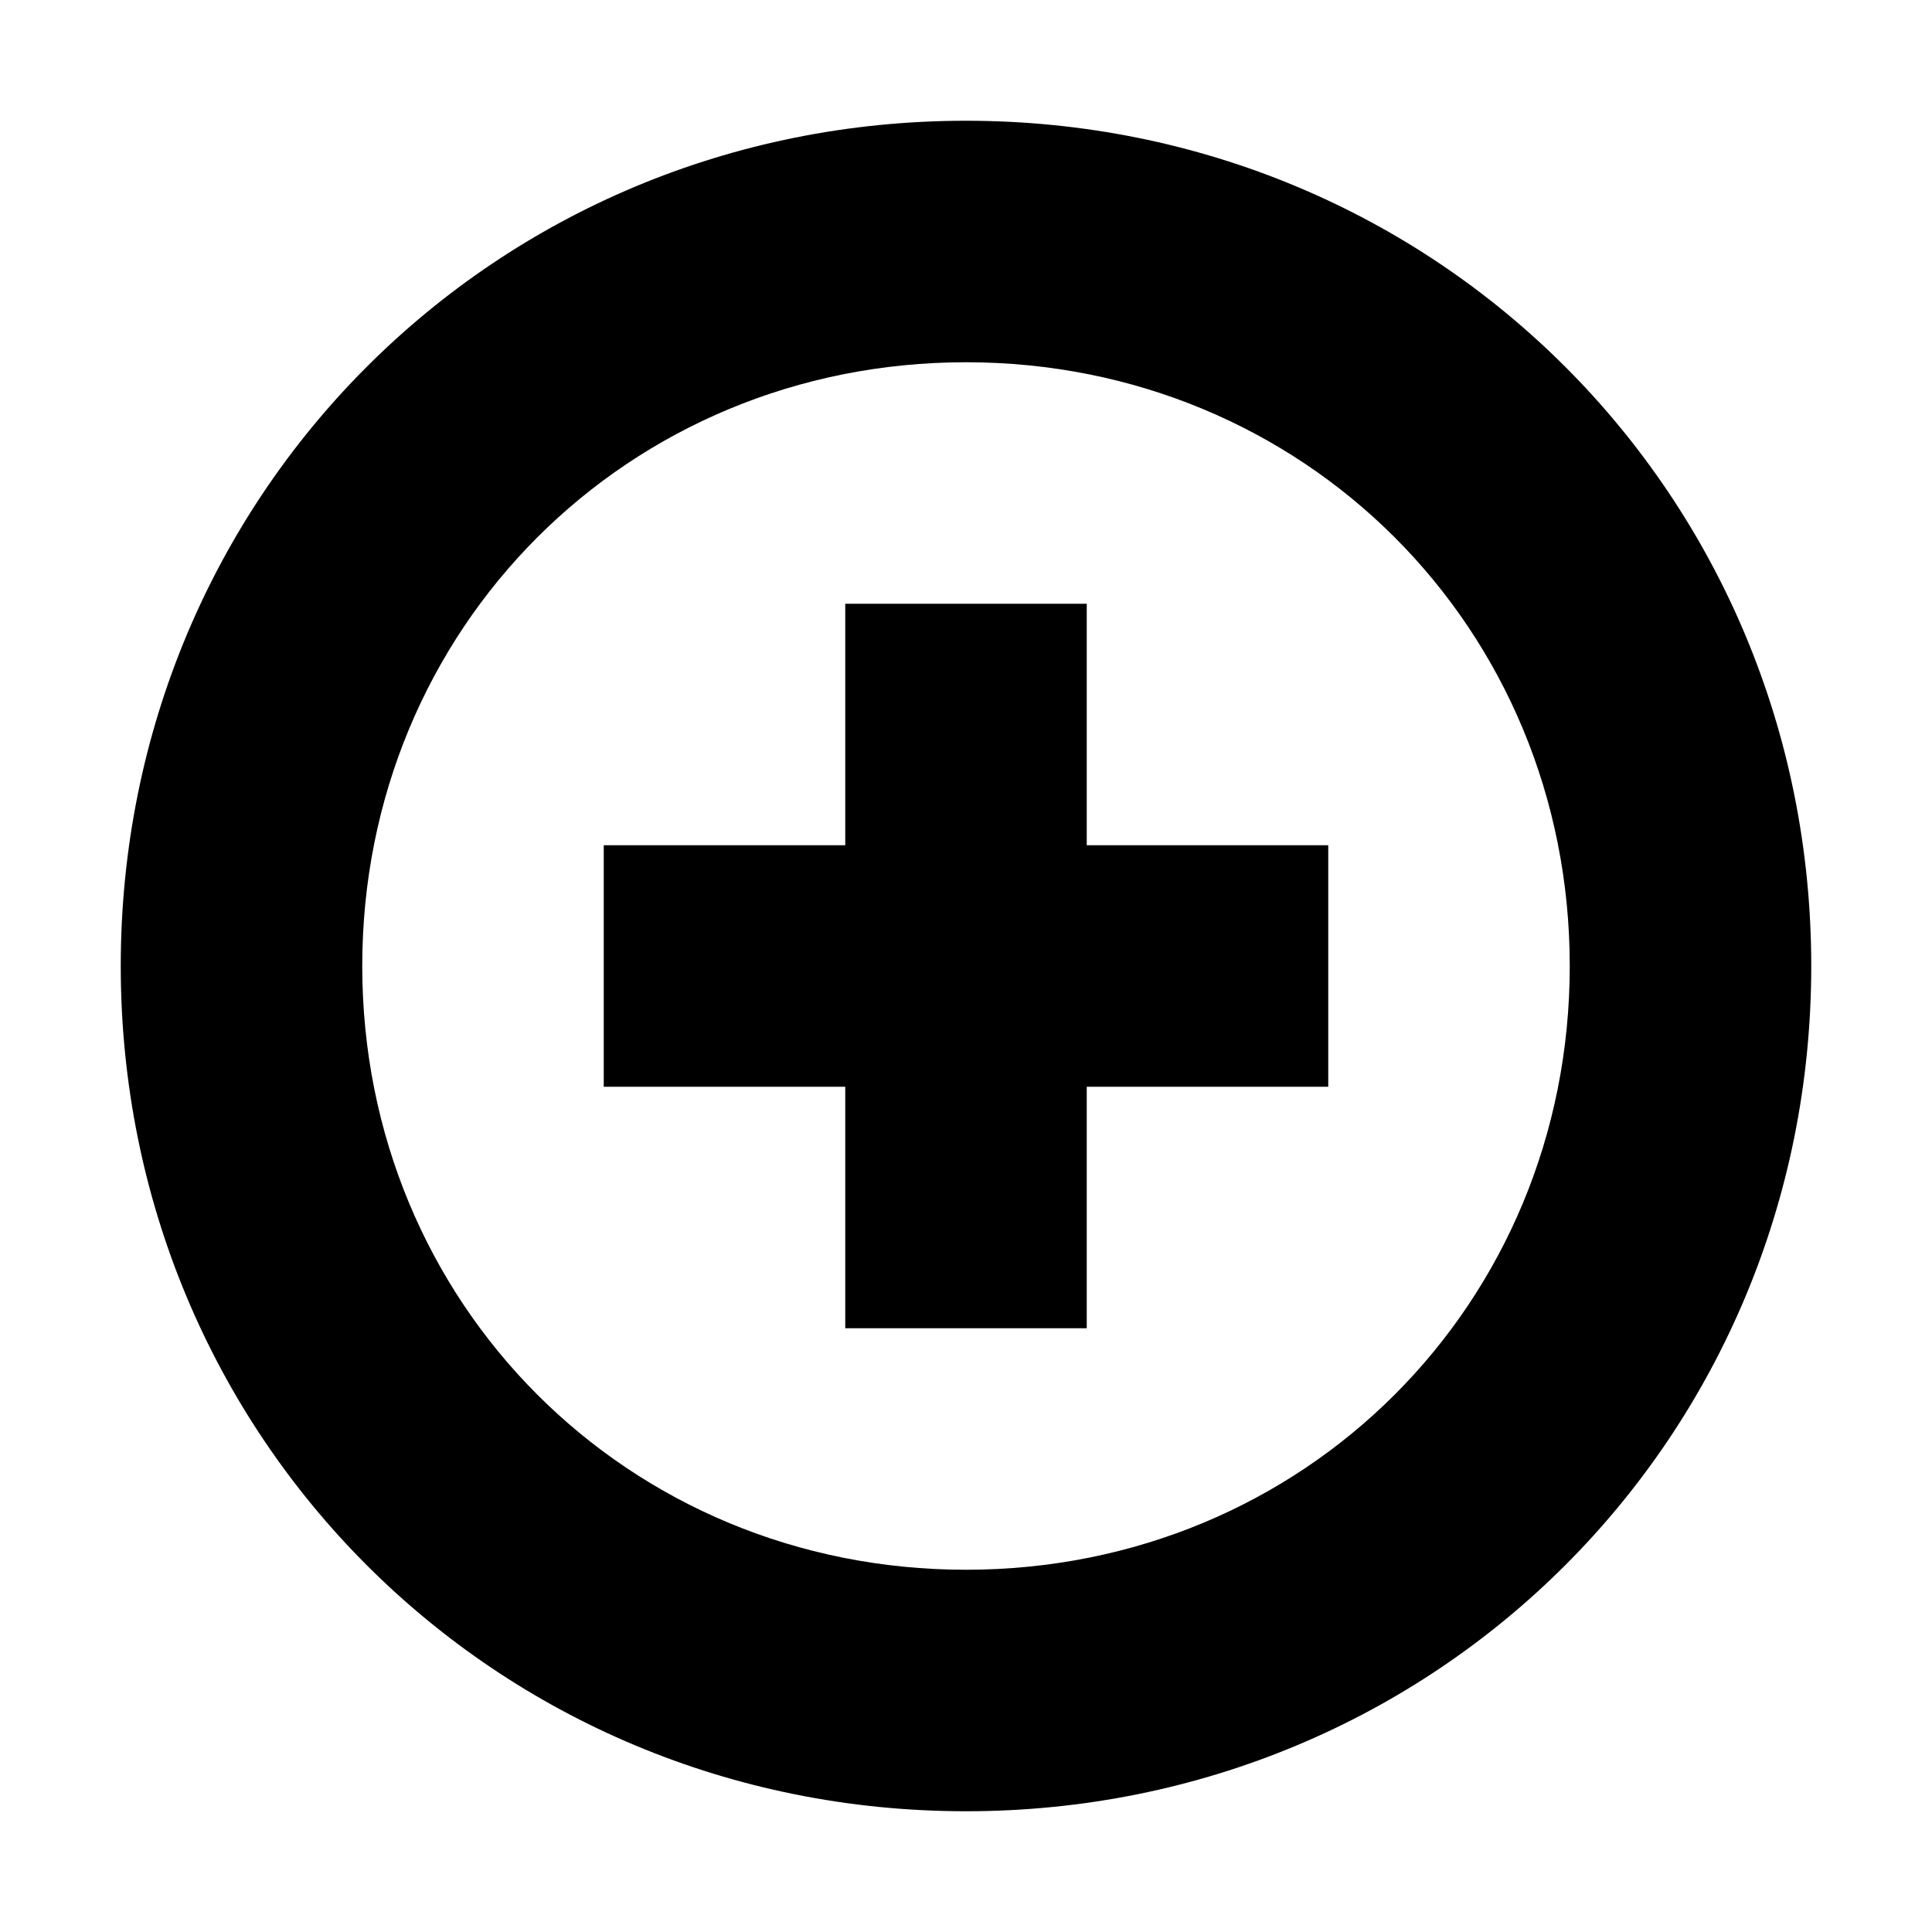
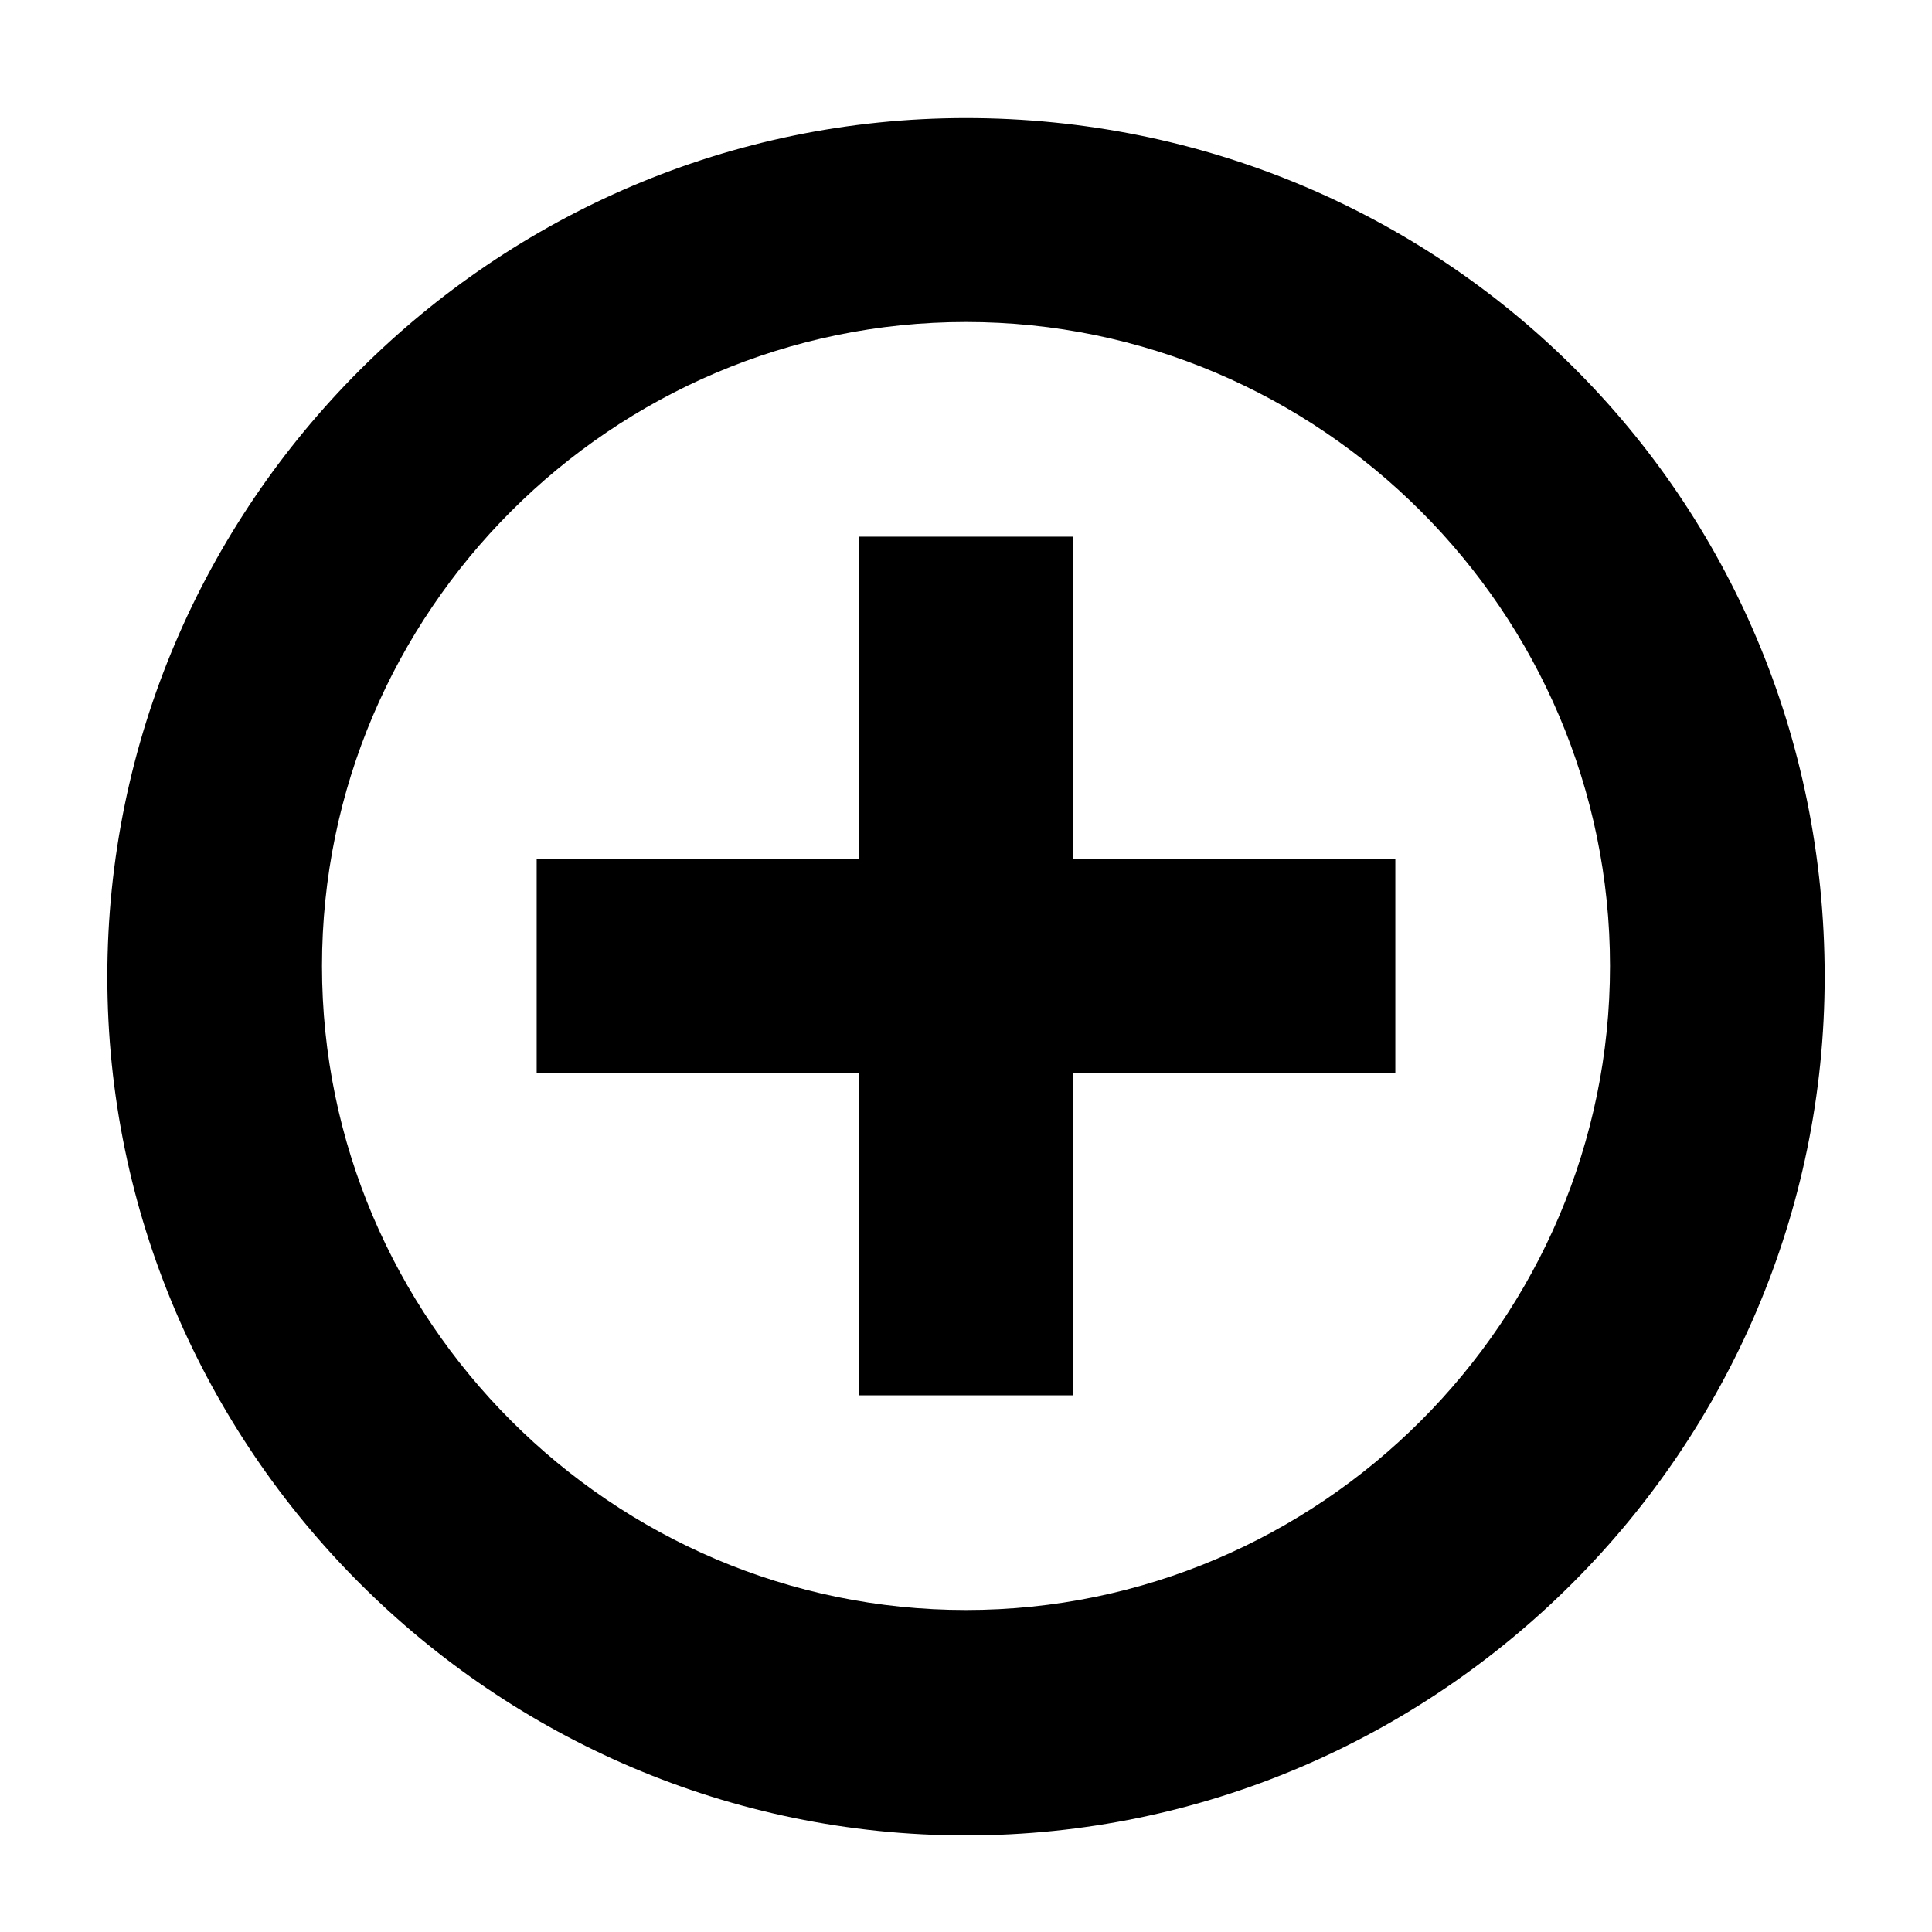
- <svg xmlns="http://www.w3.org/2000/svg" version="1.1" id="_x31_" x="0px" y="0px" viewBox="0 0 16 16" style="enable-background:new 0 0 16 16;" xml:space="preserve">
+ <svg xmlns="http://www.w3.org/2000/svg" version="1.1" id="_x31_" x="0px" y="0px" viewBox="0 0 18 18" style="enable-background:new 0 0 18 18;" xml:space="preserve">
  <style type="text/css">
	.st0{fill-rule:evenodd;clip-rule:evenodd;}
</style>
-   <path class="st0" d="M8,15c-3.9,0-7-3.1-7-7s3.1-7,7-7s7,3.1,7,7S11.9,15,8,15z M8,3C5.2,3,3,5.2,3,8s2.2,5,5,5s5-2.2,5-5  S10.8,3,8,3z M9,11H7V9H5V7h2V5h2v2h2v2H9V11z" fill="currentColor" />
+   <path class="st0" d="M10,13H8v-3H5V8h3V5h2v3h3v2h-3V13z" fill="currentColor" />
+   <path class="st0" d="M9,1.1c-4.4,0-8,3.6-8,8c0,4.4,3.6,8,8,8s8-3.6,8-8C17,4.6,13.4,1.1,9,1.1z M9,15c-3.3,0-6-2.7-6-6s2.7-6,6-6  s6,2.7,6,6S12.3,15,9,15z" fill="currentColor" />
</svg>
